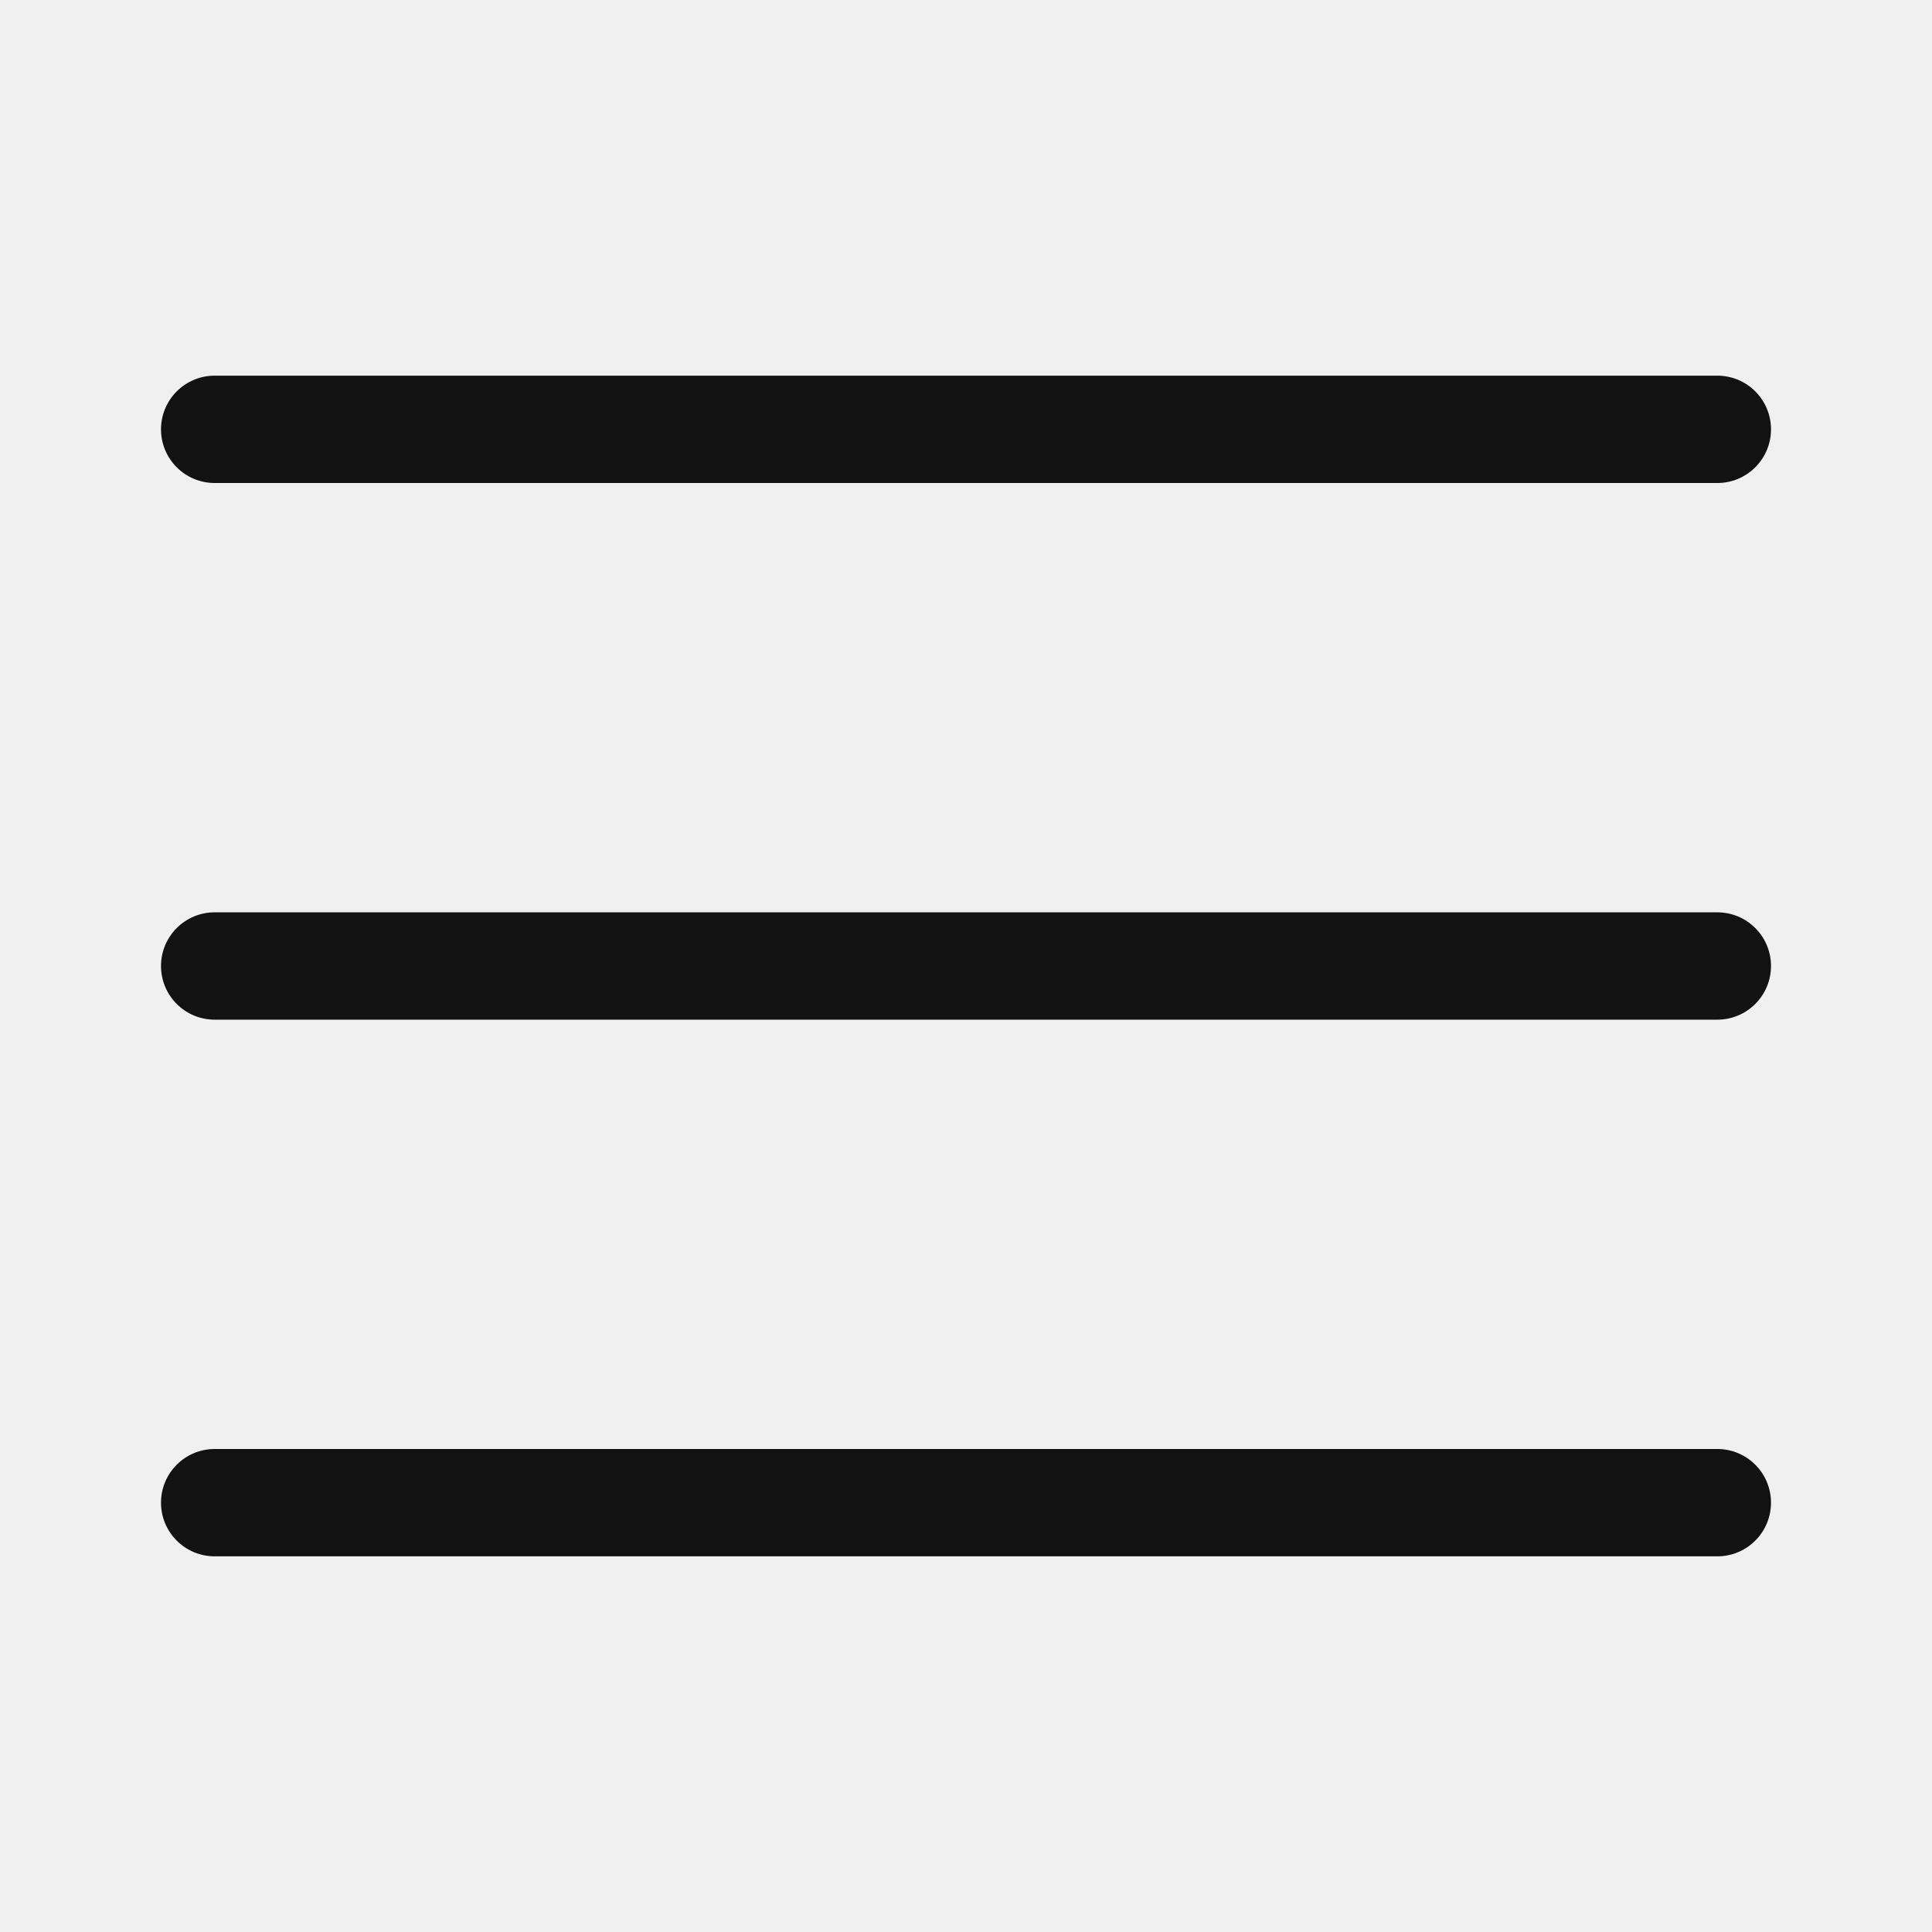
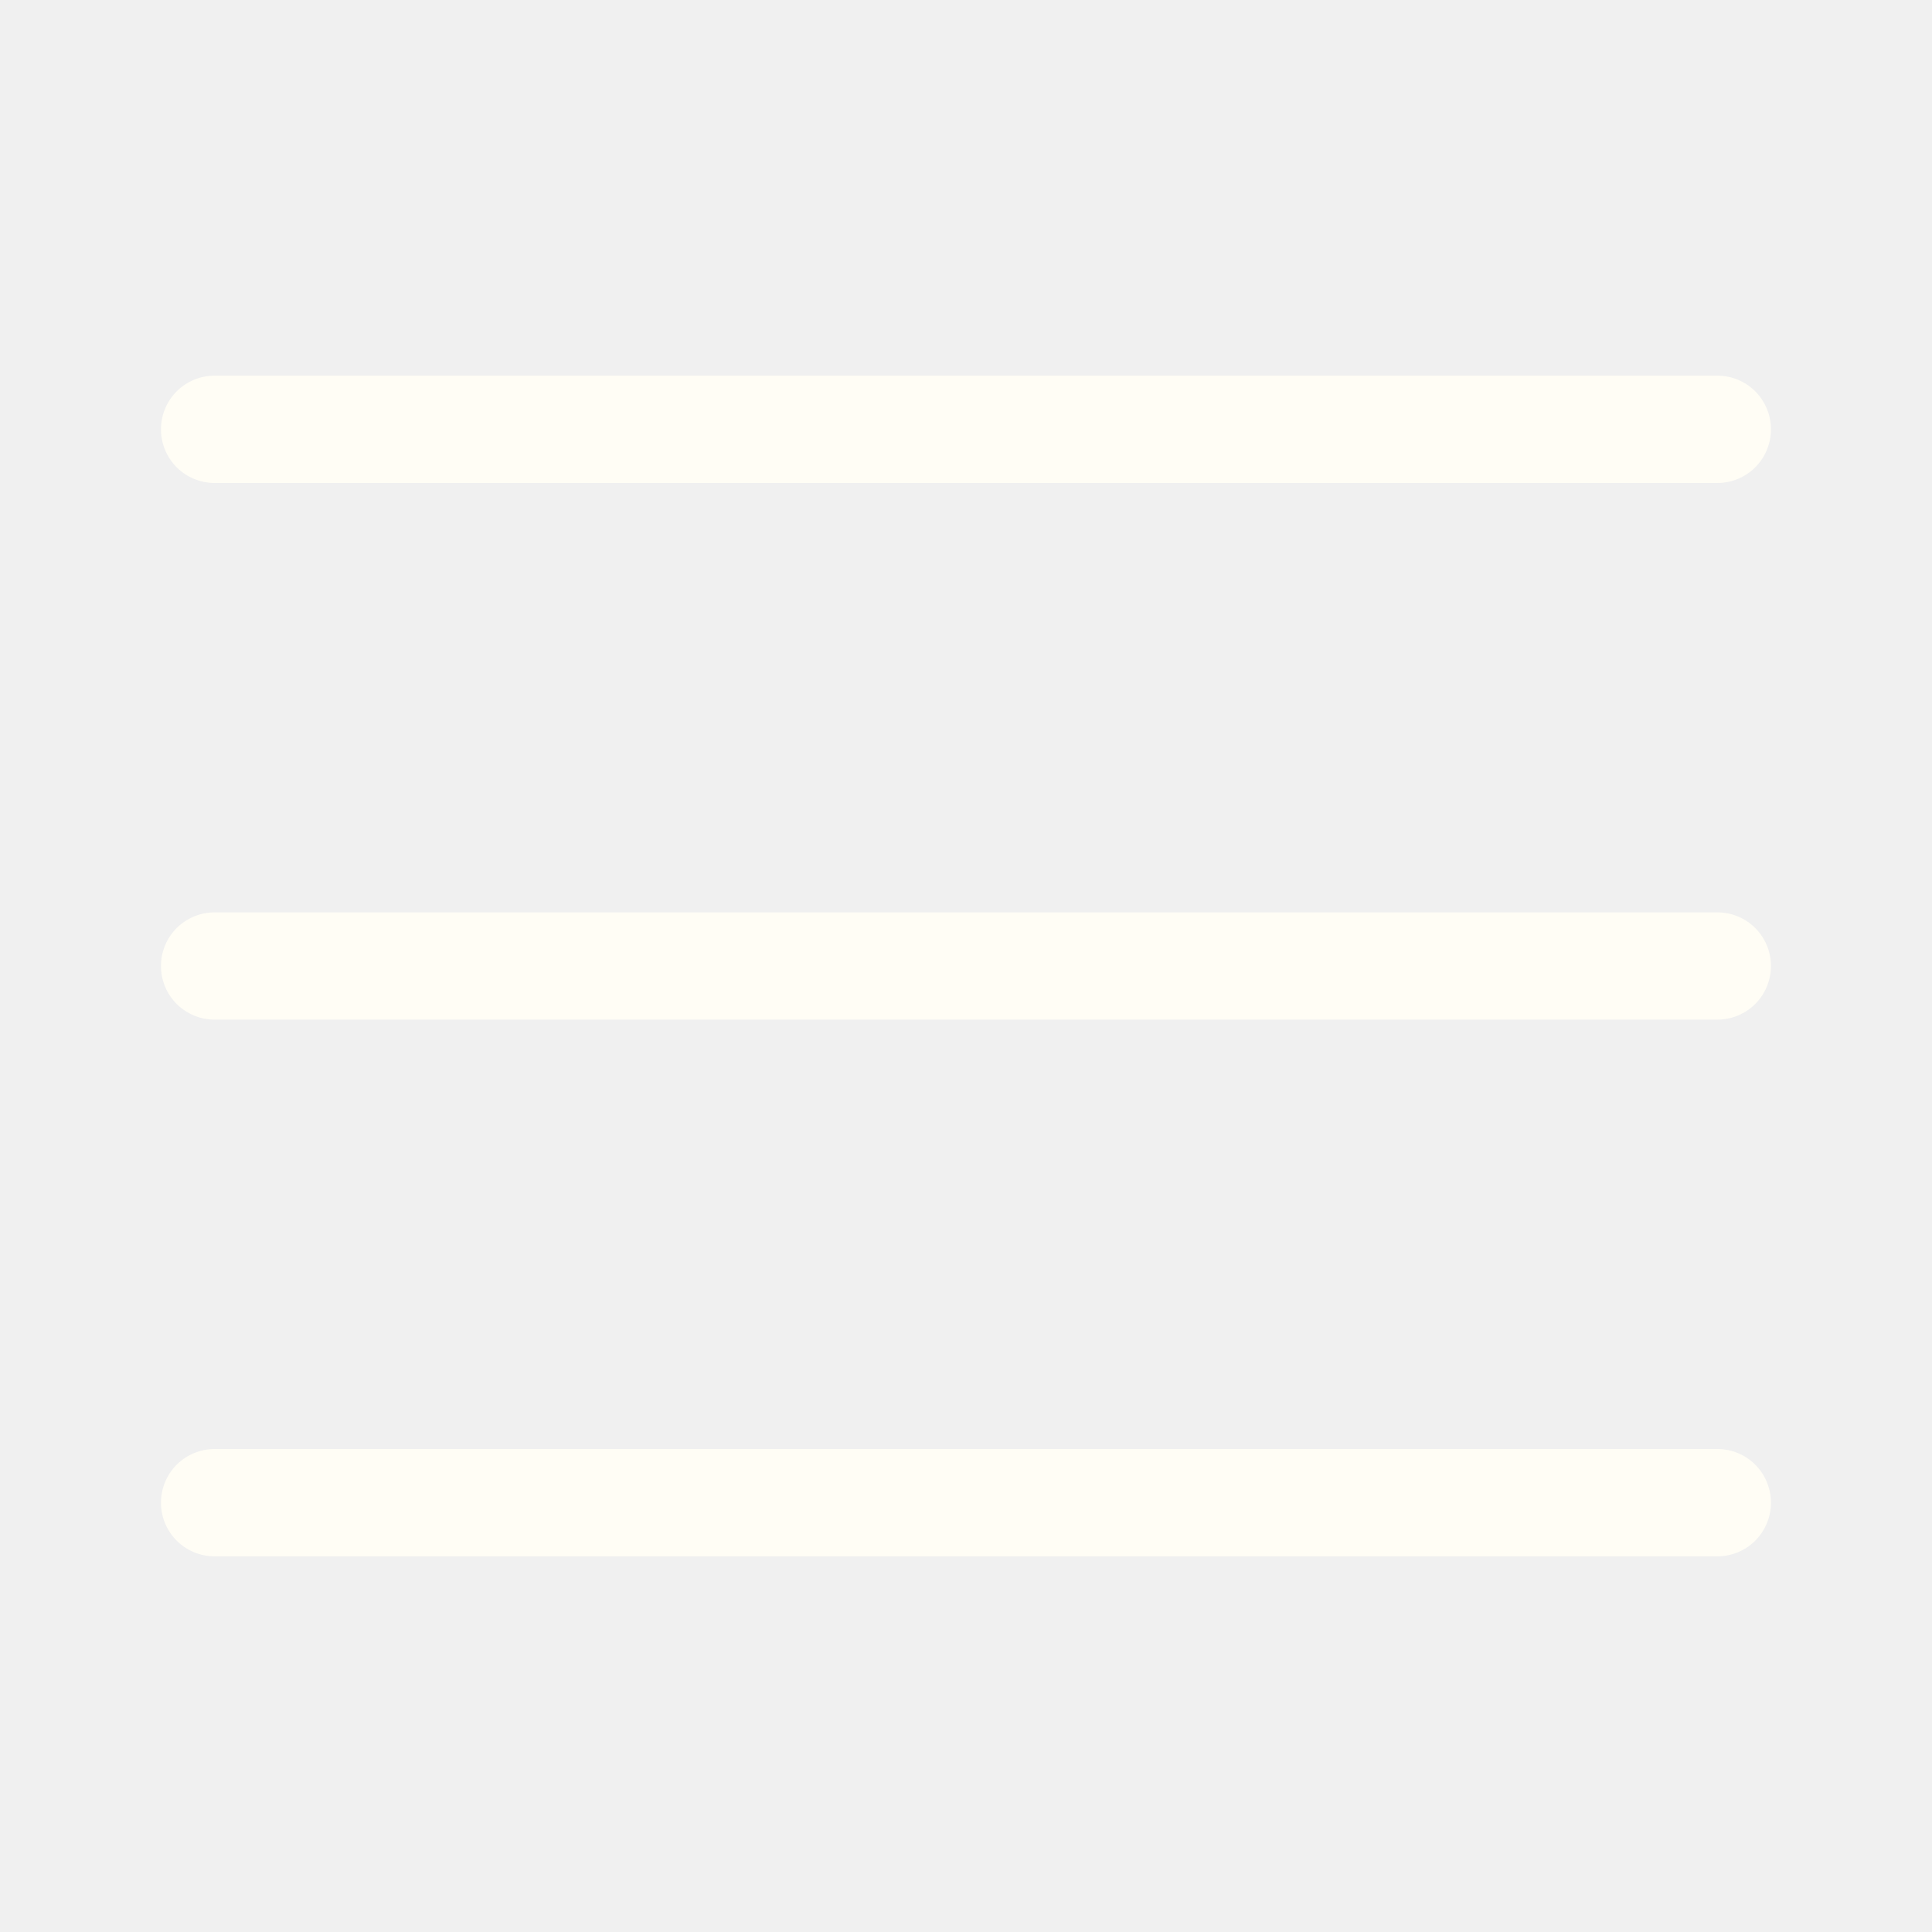
- <svg xmlns="http://www.w3.org/2000/svg" width="36" height="36" viewBox="0 0 36 36" fill="none">
+ <svg xmlns="http://www.w3.org/2000/svg" width="25" height="25" viewBox="0 0 25 25" fill="none">
  <defs>
-     <clipPath id="clip59_27">
-       <rect id="clarity:menu-line" width="36" height="36" fill="white" fill-opacity="0" />
+     <clipPath id="clip274_223">
+       <rect id="clarity:menu-line" width="25" height="25" fill="white" fill-opacity="0" />
    </clipPath>
  </defs>
-   <rect id="clarity:menu-line" width="36" height="36" fill="#FFFFFF" fill-opacity="0" />
-   <g clip-path="url(#clip59_27)">
-     <path id="Vector" d="M32 29L4 29C3.734 29 3.48 28.895 3.293 28.707C3.105 28.52 3 28.265 3 28C3 27.735 3.105 27.48 3.293 27.293C3.48 27.105 3.734 27 4 27L32 27C32.266 27 32.52 27.105 32.707 27.293C32.895 27.48 33 27.735 33 28C33 28.265 32.895 28.52 32.707 28.707C32.52 28.895 32.266 29 32 29Z" fill="#121212" fill-opacity="1" fill-rule="nonzero" />
-     <path id="Vector" d="M32 19L4 19C3.734 19 3.48 18.895 3.293 18.707C3.105 18.52 3 18.265 3 18C3 17.735 3.105 17.48 3.293 17.293C3.48 17.105 3.734 17 4 17L32 17C32.266 17 32.52 17.105 32.707 17.293C32.895 17.48 33 17.735 33 18C33 18.265 32.895 18.52 32.707 18.707C32.52 18.895 32.266 19 32 19Z" fill="#121212" fill-opacity="1" fill-rule="nonzero" />
-     <path id="Vector" d="M32 9L4 9C3.734 9 3.48 8.895 3.293 8.707C3.105 8.52 3 8.265 3 8C3 7.735 3.105 7.48 3.293 7.293C3.48 7.105 3.734 7 4 7L32 7C32.266 7 32.52 7.105 32.707 7.293C32.895 7.48 33 7.735 33 8C33 8.265 32.895 8.52 32.707 8.707C32.52 8.895 32.266 9 32 9Z" fill="#121212" fill-opacity="1" fill-rule="nonzero" />
+   <rect id="clarity:menu-line" width="25" height="25" fill="#FFFFFF" fill-opacity="0" />
+   <g clip-path="url(#clip274_223)">
+     <path id="Vector" d="M22.222 20.139L2.777 20.139C2.594 20.139 2.417 20.066 2.286 19.936C2.156 19.805 2.083 19.629 2.083 19.445C2.083 19.26 2.156 19.084 2.286 18.953C2.417 18.823 2.594 18.75 2.777 18.75L22.222 18.75C22.406 18.75 22.583 18.823 22.713 18.953C22.843 19.084 22.916 19.26 22.916 19.445C22.916 19.629 22.843 19.805 22.713 19.936C22.583 20.066 22.406 20.139 22.222 20.139Z" fill="#FFFDF5" fill-opacity="1" fill-rule="nonzero" />
+     <path id="Vector" d="M22.222 13.194L2.777 13.194C2.594 13.194 2.417 13.121 2.286 12.991C2.156 12.861 2.083 12.684 2.083 12.5C2.083 12.316 2.156 12.139 2.286 12.009C2.417 11.879 2.594 11.806 2.777 11.806L22.222 11.806C22.406 11.806 22.583 11.879 22.713 12.009C22.843 12.139 22.916 12.316 22.916 12.5C22.916 12.684 22.843 12.861 22.713 12.991C22.583 13.121 22.406 13.194 22.222 13.194Z" fill="#FFFDF5" fill-opacity="1" fill-rule="nonzero" />
+     <path id="Vector" d="M22.222 6.25L2.777 6.25C2.594 6.25 2.417 6.177 2.286 6.047C2.156 5.916 2.083 5.74 2.083 5.556C2.083 5.371 2.156 5.195 2.286 5.064C2.417 4.934 2.594 4.861 2.777 4.861L22.222 4.861C22.406 4.861 22.583 4.934 22.713 5.064C22.843 5.195 22.916 5.371 22.916 5.556C22.916 5.74 22.843 5.916 22.713 6.047C22.583 6.177 22.406 6.25 22.222 6.25Z" fill="#FFFDF5" fill-opacity="1" fill-rule="nonzero" />
  </g>
</svg>
